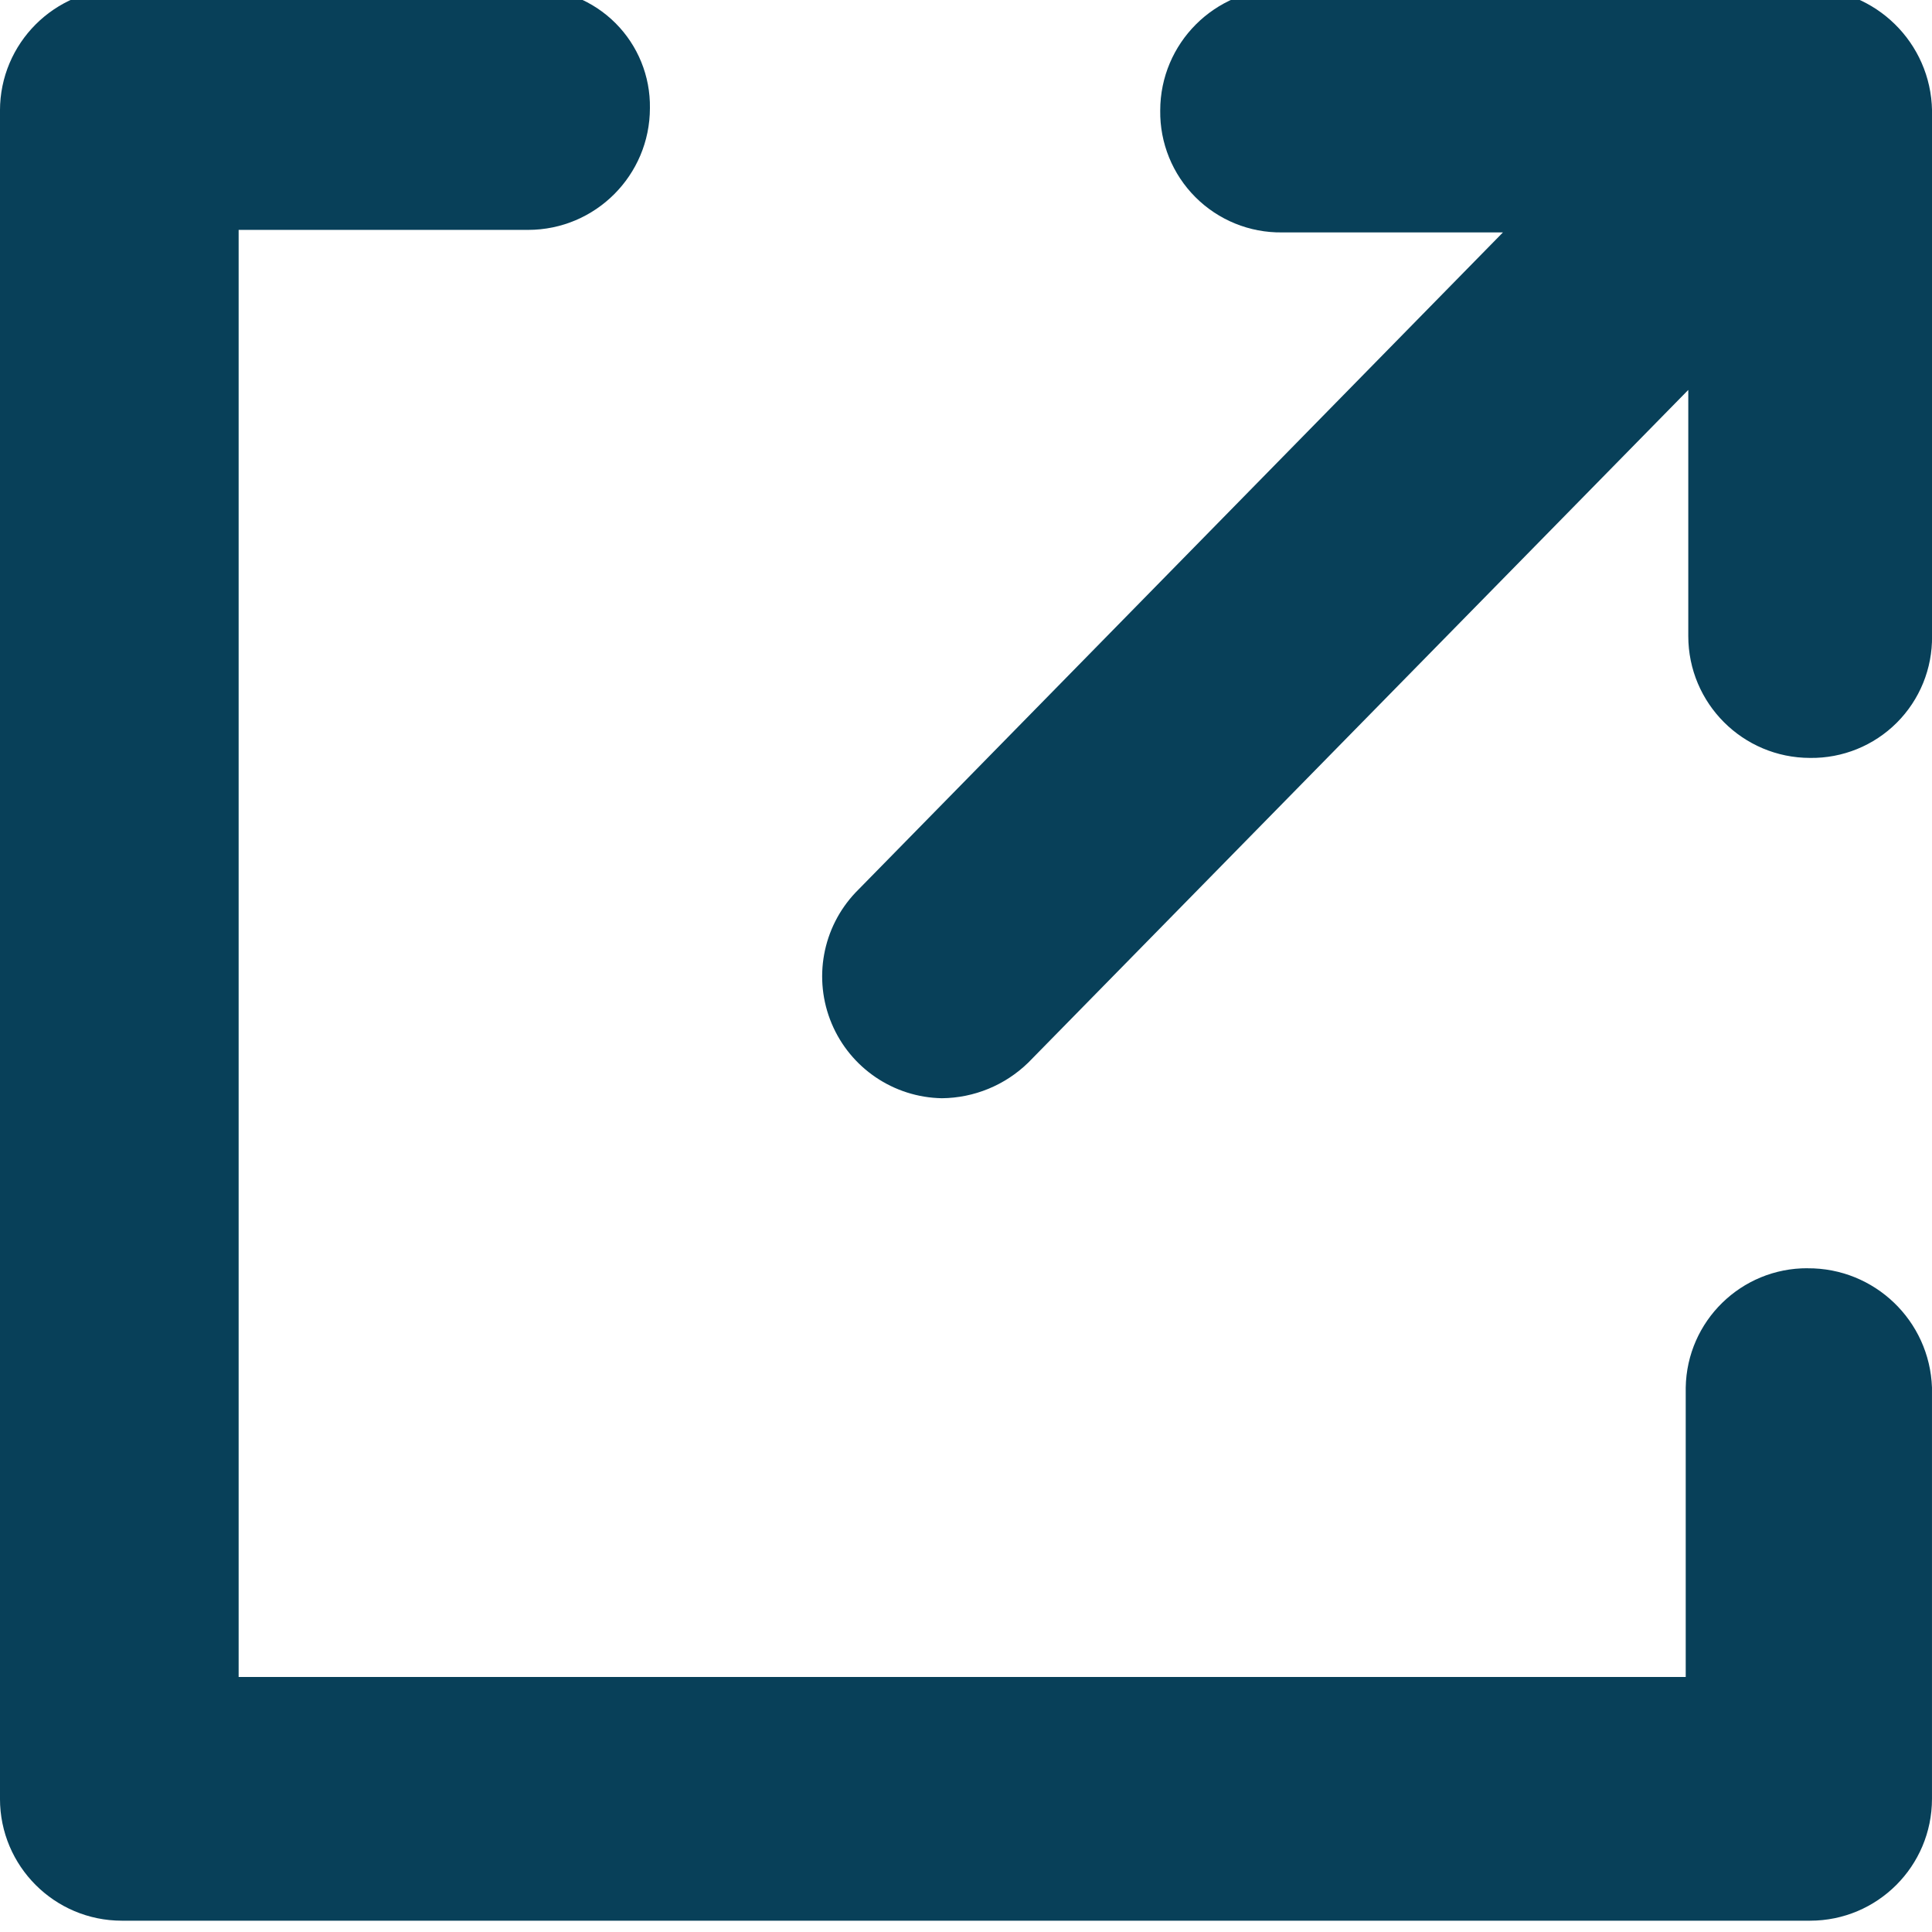
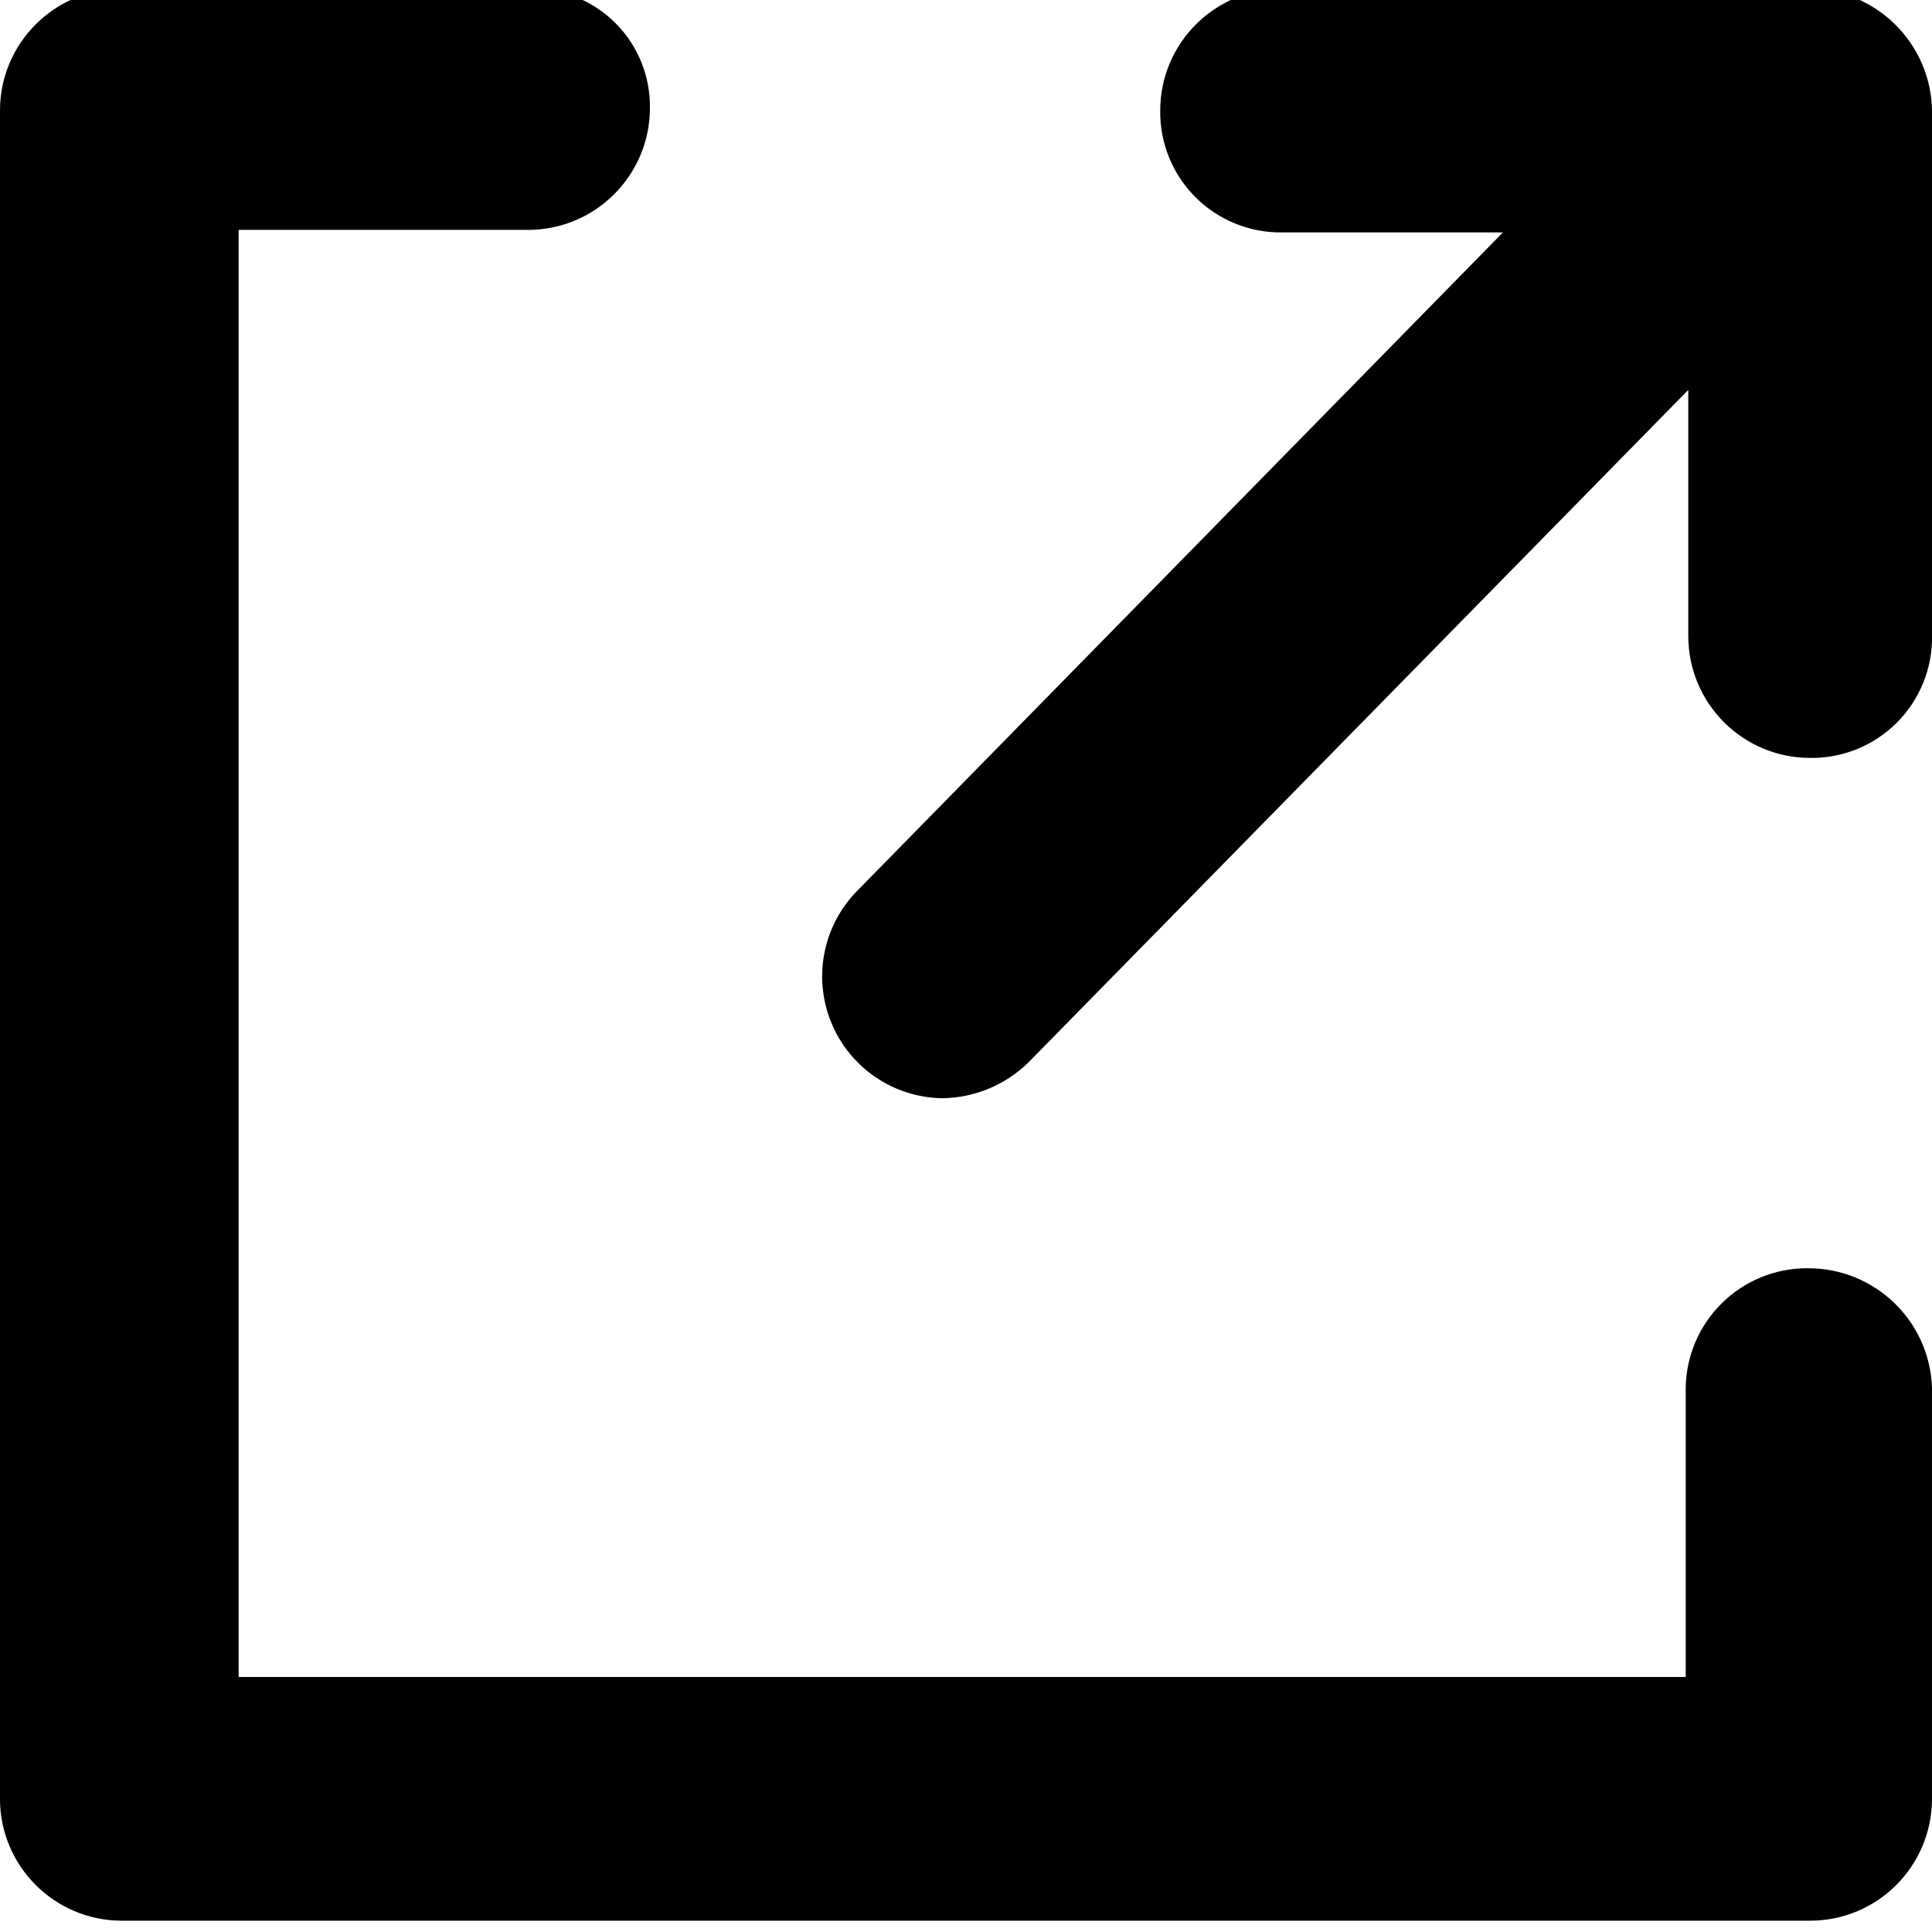
- <svg xmlns="http://www.w3.org/2000/svg" width="108" height="108" viewBox="0 0 108 108">
+ <svg xmlns="http://www.w3.org/2000/svg" width="108" height="108">
  <defs>
-     <clipPath id="clip-external">
-       <rect width="108" height="108" />
+     <clipPath id="a">
+       <path d="M0 0h108v108H0z" />
    </clipPath>
  </defs>
-   <g id="external" clip-path="url(#clip-external)">
-     <g id="icon-External" transform="translate(-6.001 -6.632)">
-       <path id="Path_8614" data-name="Path 8614" d="M107.046,77.527a6.785,6.785,0,0,0-6.812,6.67v16.178H19.341V19.483H35.52a6.814,6.814,0,0,0,6.812-6.812A6.575,6.575,0,0,0,35.661,6H12.812A6.814,6.814,0,0,0,6,12.812v94.375A6.814,6.814,0,0,0,12.812,114h94.375A6.814,6.814,0,0,0,114,107.187V84.2a6.91,6.91,0,0,0-6.953-6.67Z" fill="#084059" />
-       <path id="Path_8615" data-name="Path 8615" d="M76.243,6H46.867a6.814,6.814,0,0,0-6.812,6.812,6.725,6.725,0,0,0,6.812,6.812H59.213l-36.189,36.9a6.815,6.815,0,0,0,4.825,11.5,7.01,7.01,0,0,0,4.825-1.987l36.9-37.608V42.189A6.814,6.814,0,0,0,76.384,49,6.725,6.725,0,0,0,83.2,42.189V12.812A6.935,6.935,0,0,0,76.243,6Z" transform="translate(30.803 0)" fill="#084059" />
-     </g>
+   <g fill="currentColor" clip-path="url(#a)">
+     <path data-name="Path 8614" d="M101.045 70.895a6.785 6.785 0 0 0-6.812 6.67v16.178H13.34V12.851h16.179a6.814 6.814 0 0 0 6.812-6.812A6.575 6.575 0 0 0 29.66-.632H6.811A6.814 6.814 0 0 0-.001 6.18v94.375a6.814 6.814 0 0 0 6.812 6.813h94.375a6.814 6.814 0 0 0 6.813-6.813V77.568a6.91 6.91 0 0 0-6.953-6.67Z" />
+     <path data-name="Path 8615" d="M101.045-.632H71.669a6.814 6.814 0 0 0-6.812 6.812 6.725 6.725 0 0 0 6.812 6.812h12.346l-36.189 36.9a6.815 6.815 0 0 0 4.825 11.5 7.01 7.01 0 0 0 4.825-1.987l36.9-37.608v13.76a6.814 6.814 0 0 0 6.81 6.811 6.725 6.725 0 0 0 6.816-6.811V6.18a6.935 6.935 0 0 0-6.957-6.812Z" />
  </g>
</svg>
